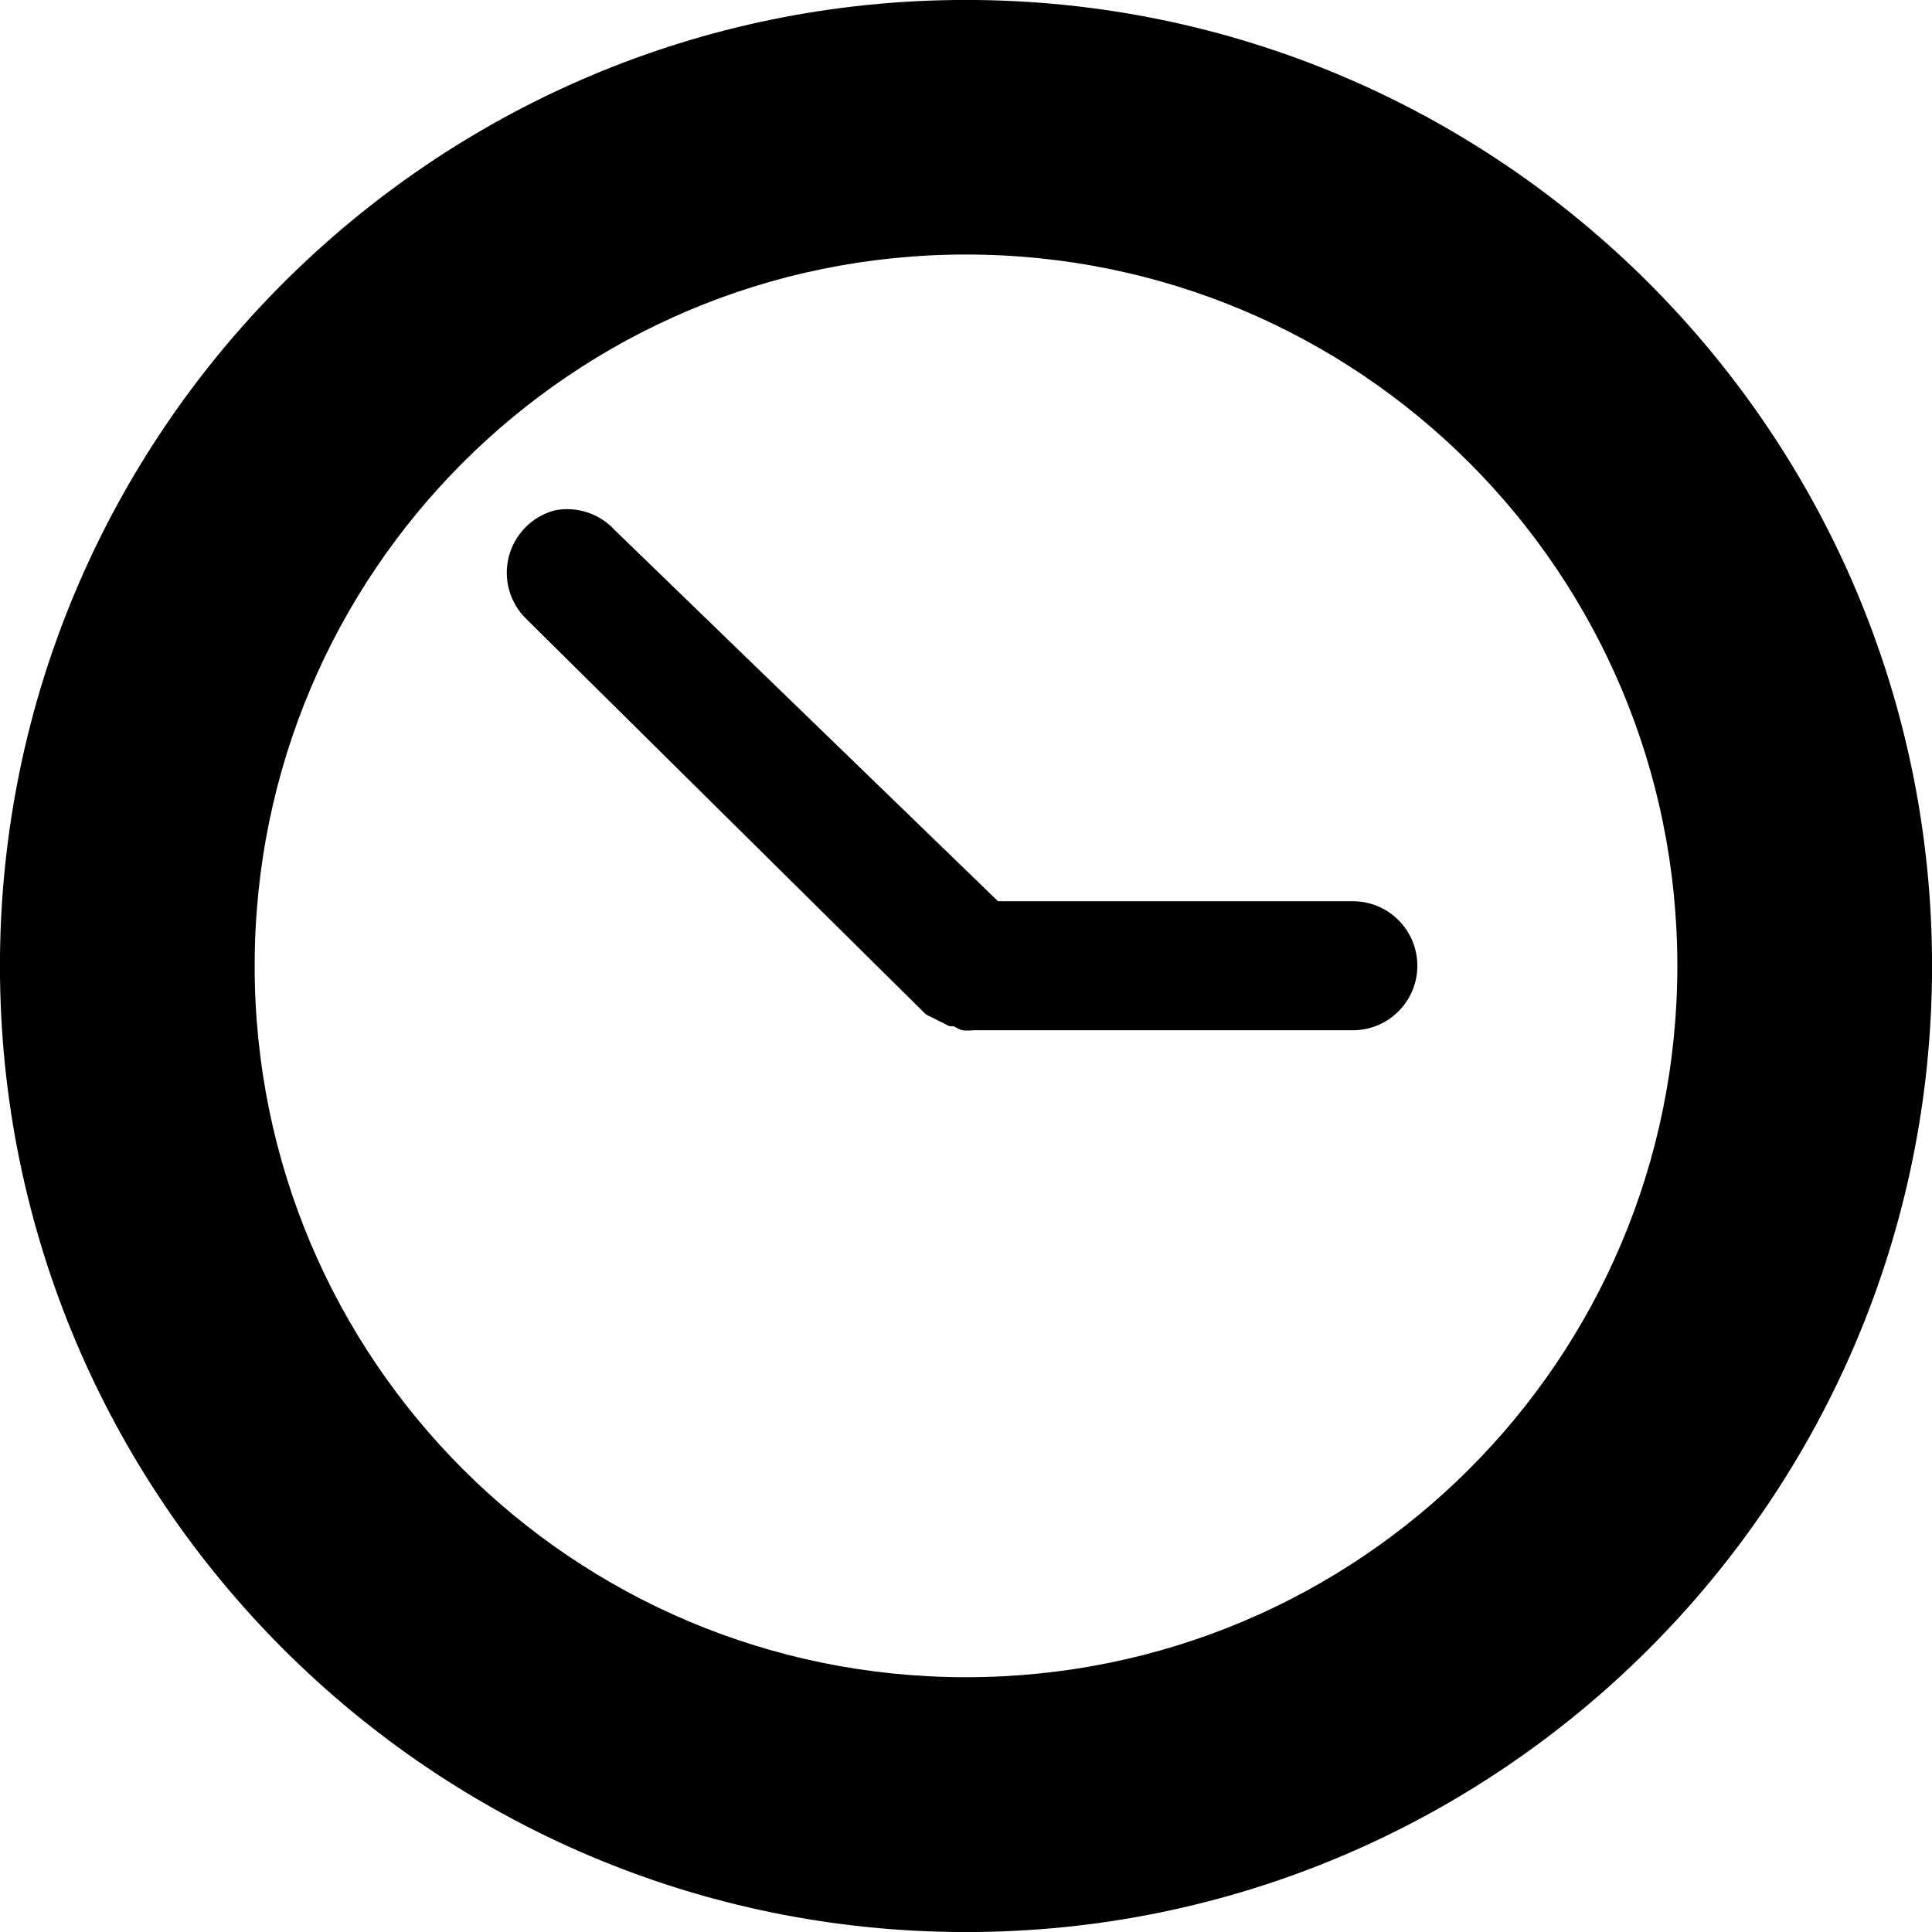
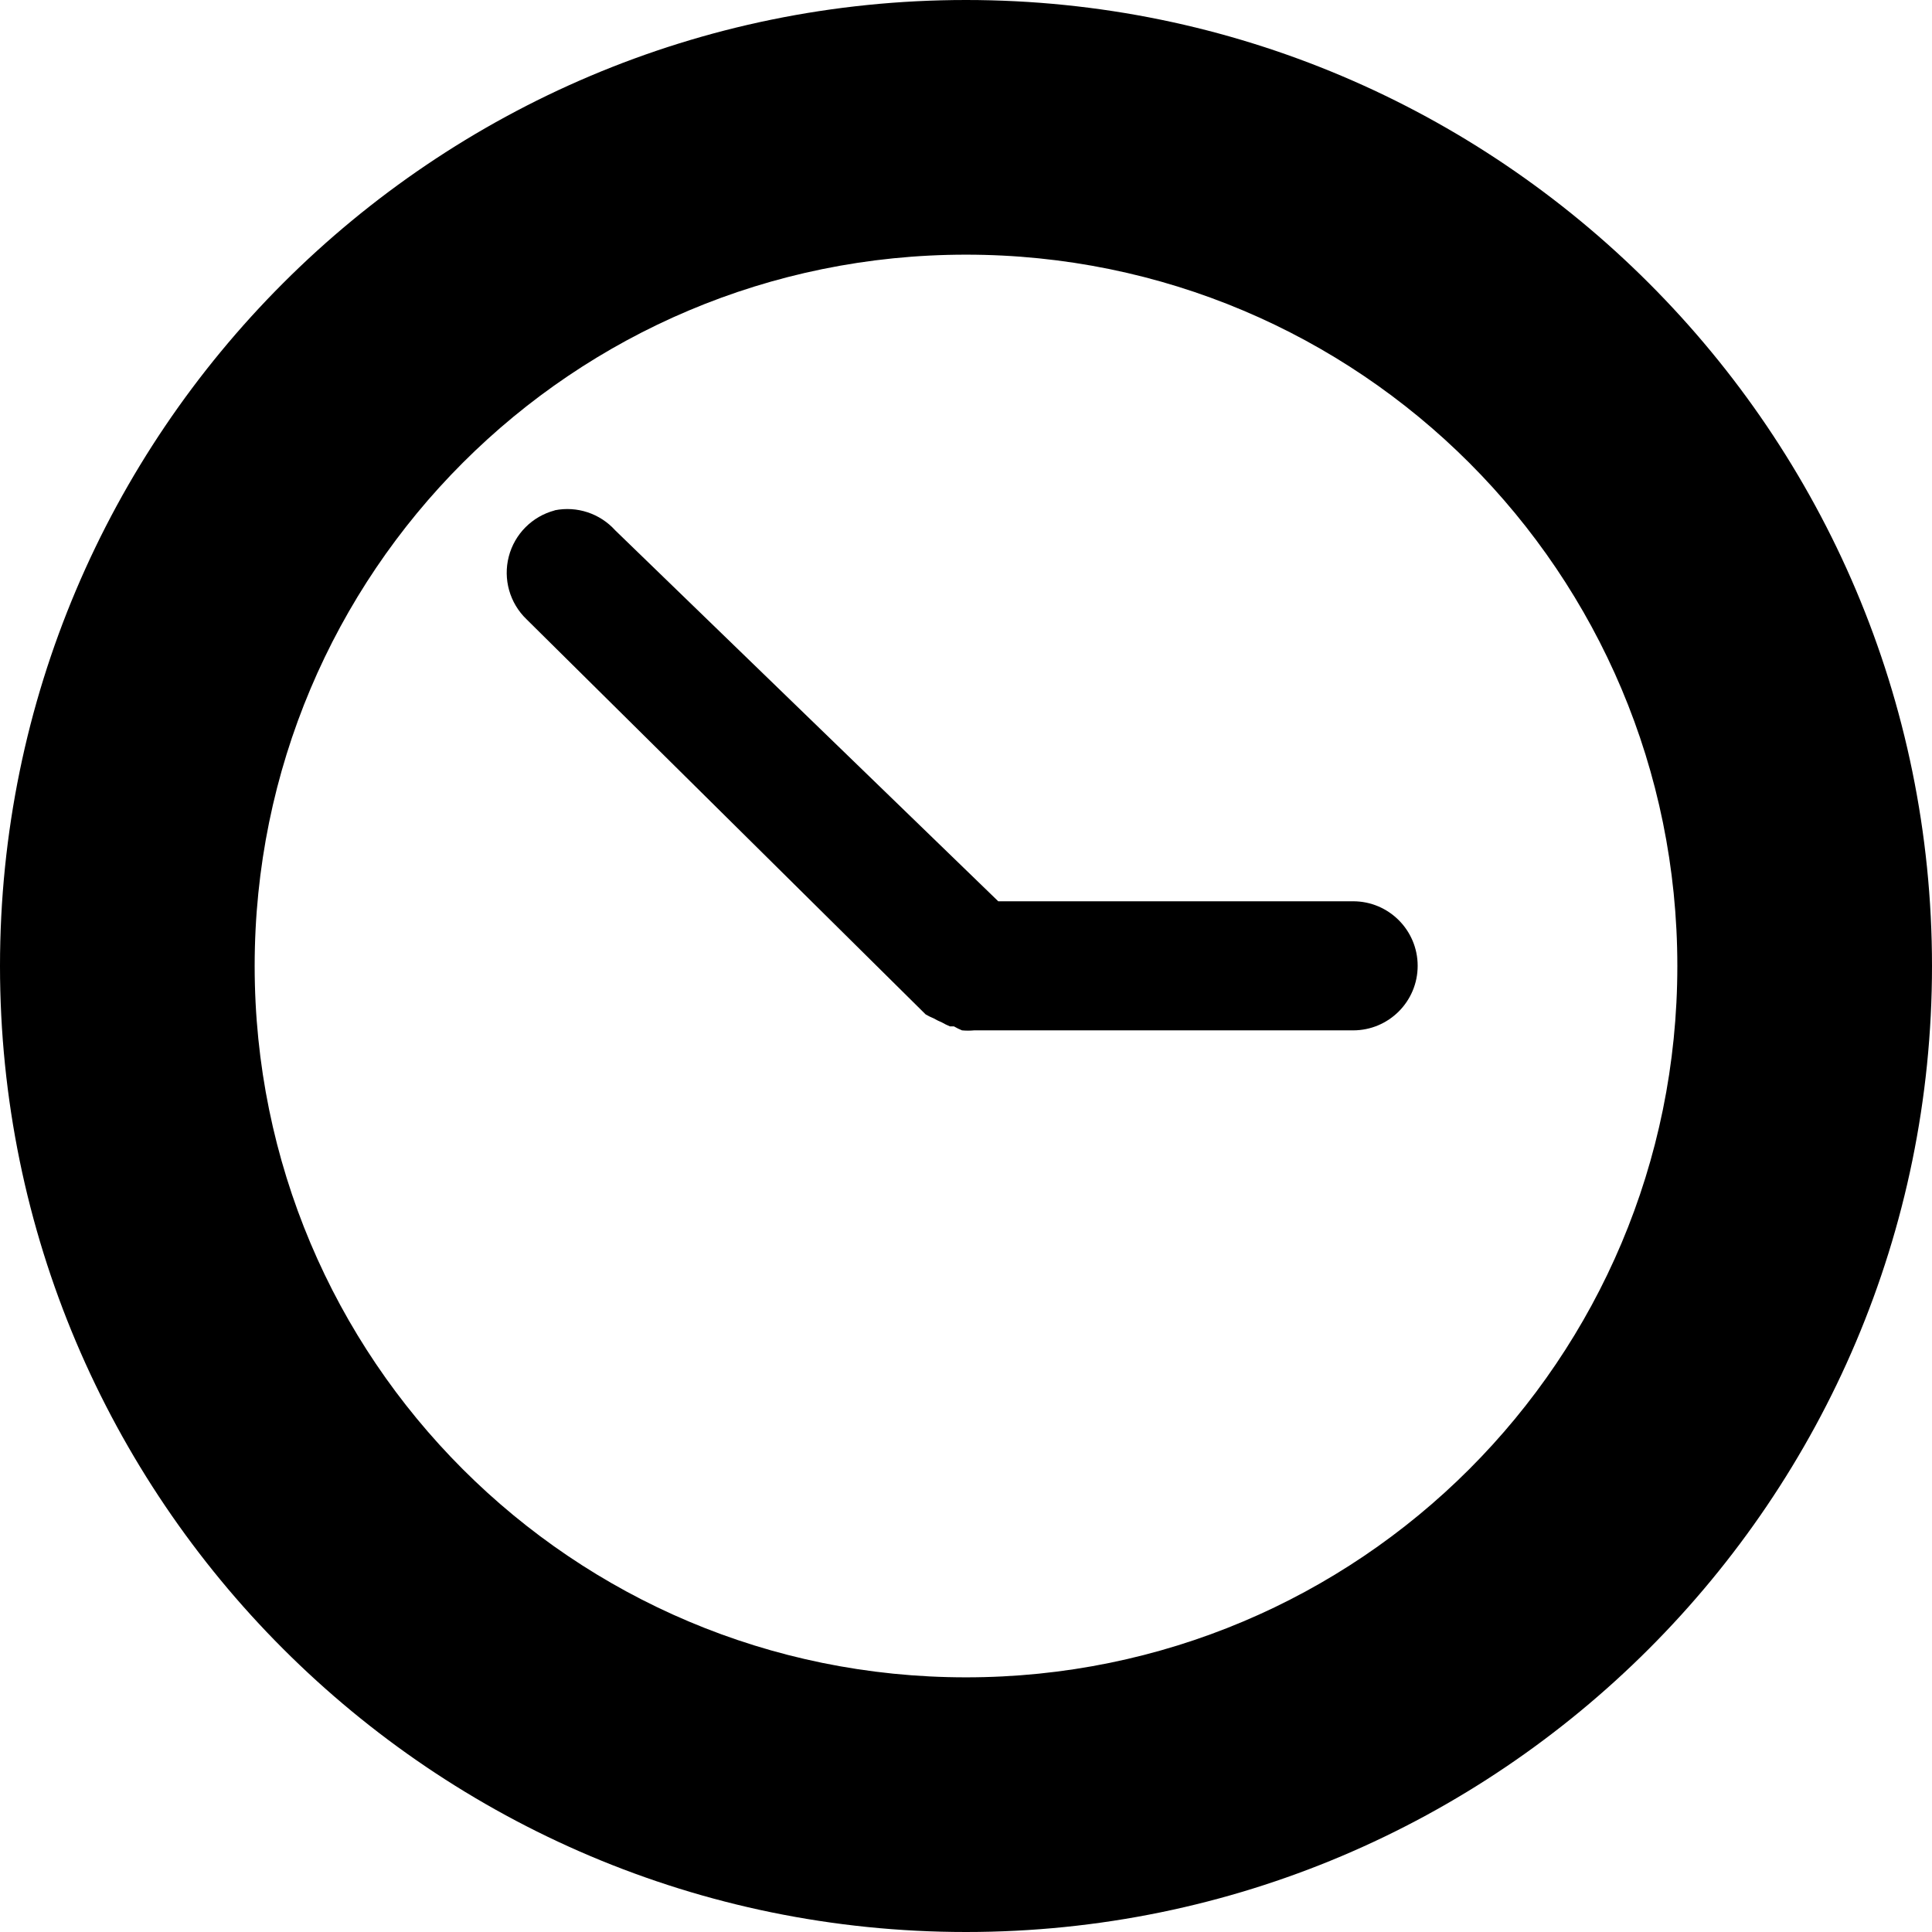
<svg xmlns="http://www.w3.org/2000/svg" version="1.1" width="16" height="16" id="svg6972">
  <defs id="defs6974" />
-   <g transform="matrix(1.068575,0,0,1.068575,-0.5486008,-0.5486008)" id="layer1">
-     <path d="m 8,0.513 c -4.13,0 -7.487,3.356 -7.487,7.487 0,4.13 3.356,7.487 7.487,7.487 4.13,0 7.487,-3.356 7.487,-7.487 0,-4.13 -3.356,-7.487 -7.487,-7.487 z m 0,1.973 c 3.049,0 5.513,2.464 5.513,5.513 0,3.049 -2.464,5.513 -5.513,5.513 -3.049,0 -5.513,-2.464 -5.513,-5.513 0,-3.049 2.464,-5.513 5.513,-5.513 z" id="path24839" style="font-size:medium;font-style:normal;font-variant:normal;font-weight:normal;font-stretch:normal;text-indent:0;text-align:start;text-decoration:none;line-height:normal;letter-spacing:normal;word-spacing:normal;text-transform:none;direction:ltr;block-progression:tb;writing-mode:lr-tb;text-anchor:start;baseline-shift:baseline;color:#000000;fill-opacity:1;stroke:none;stroke-width:2.154;marker:none;visibility:visible;display:inline;overflow:visible;enable-background:new;font-family:Sans;-inkscape-font-specification:Sans" />
-     <path d="M 4.812,4.469 A 0.5,0.5 0 0 0 4.594,5.312 l 3.094,3.062 a 0.5,0.5 0 0 0 0.062,0.031 0.5,0.5 0 0 0 0.062,0.031 0.5,0.5 0 0 0 0.062,0.031 0.5,0.5 0 0 0 0.031,0 0.5,0.5 0 0 0 0.062,0.031 0.5,0.5 0 0 0 0.094,0 l 0.156,0 2.781,0 a 0.5,0.5 0 1 0 0,-1 l -2.75,0 -2.969,-2.875 A 0.5,0.5 0 0 0 4.812,4.469 z" id="path25609" style="font-size:medium;font-style:normal;font-variant:normal;font-weight:normal;font-stretch:normal;text-indent:0;text-align:start;text-decoration:none;line-height:normal;letter-spacing:normal;word-spacing:normal;text-transform:none;direction:ltr;block-progression:tb;writing-mode:lr-tb;text-anchor:start;baseline-shift:baseline;color:#000000;fill-opacity:1;stroke:none;stroke-width:1;marker:none;visibility:visible;display:inline;overflow:visible;enable-background:new;font-family:Sans;-inkscape-font-specification:Sans" />
-   </g>
+   <path d="M 8,-5.029411e-6 C 3.586,-5.029411e-6 3.134645e-7,3.586 3.134645e-7,8 3.134645e-7,12.414 3.586,16 8,16 12.414,16 16,12.414 16,8 16,3.586 12.414,-5.029411e-6 8,-5.029411e-6 z m 0,2.109 c 3.259,0 5.891,2.633 5.891,5.891 0,3.259 -2.633,5.891 -5.891,5.891 -3.259,0 -5.891,-2.633 -5.891,-5.891 0,-3.259 2.633,-5.891 5.891,-5.891 z" id="path24839" style="font-size:medium;font-style:normal;font-variant:normal;font-weight:normal;font-stretch:normal;text-indent:0;text-align:start;text-decoration:none;line-height:normal;letter-spacing:normal;word-spacing:normal;text-transform:none;direction:ltr;block-progression:tb;writing-mode:lr-tb;text-anchor:start;baseline-shift:baseline;color:#000000;fill-opacity:1;stroke:none;stroke-width:2.154;marker:none;visibility:visible;display:inline;overflow:visible;enable-background:new;font-family:Sans;-inkscape-font-specification:Sans" />
+   <path d="M 4.594,4.227 A 0.534,0.534 0 0 0 4.36,5.128 l 3.306,3.273 a 0.534,0.534 0 0 0 0.067,0.033 0.534,0.534 0 0 0 0.067,0.033 0.534,0.534 0 0 0 0.067,0.033 0.534,0.534 0 0 0 0.033,0 0.534,0.534 0 0 0 0.067,0.033 0.534,0.534 0 0 0 0.1,0 l 0.167,0 2.972,0 a 0.534,0.534 0 1 0 0,-1.069 l -2.939,0 -3.172,-3.072 A 0.534,0.534 0 0 0 4.594,4.226 z" id="path25609" style="font-size:medium;font-style:normal;font-variant:normal;font-weight:normal;font-stretch:normal;text-indent:0;text-align:start;text-decoration:none;line-height:normal;letter-spacing:normal;word-spacing:normal;text-transform:none;direction:ltr;block-progression:tb;writing-mode:lr-tb;text-anchor:start;baseline-shift:baseline;color:#000000;fill-opacity:1;stroke:none;stroke-width:1;marker:none;visibility:visible;display:inline;overflow:visible;enable-background:new;font-family:Sans;-inkscape-font-specification:Sans" />
</svg>
